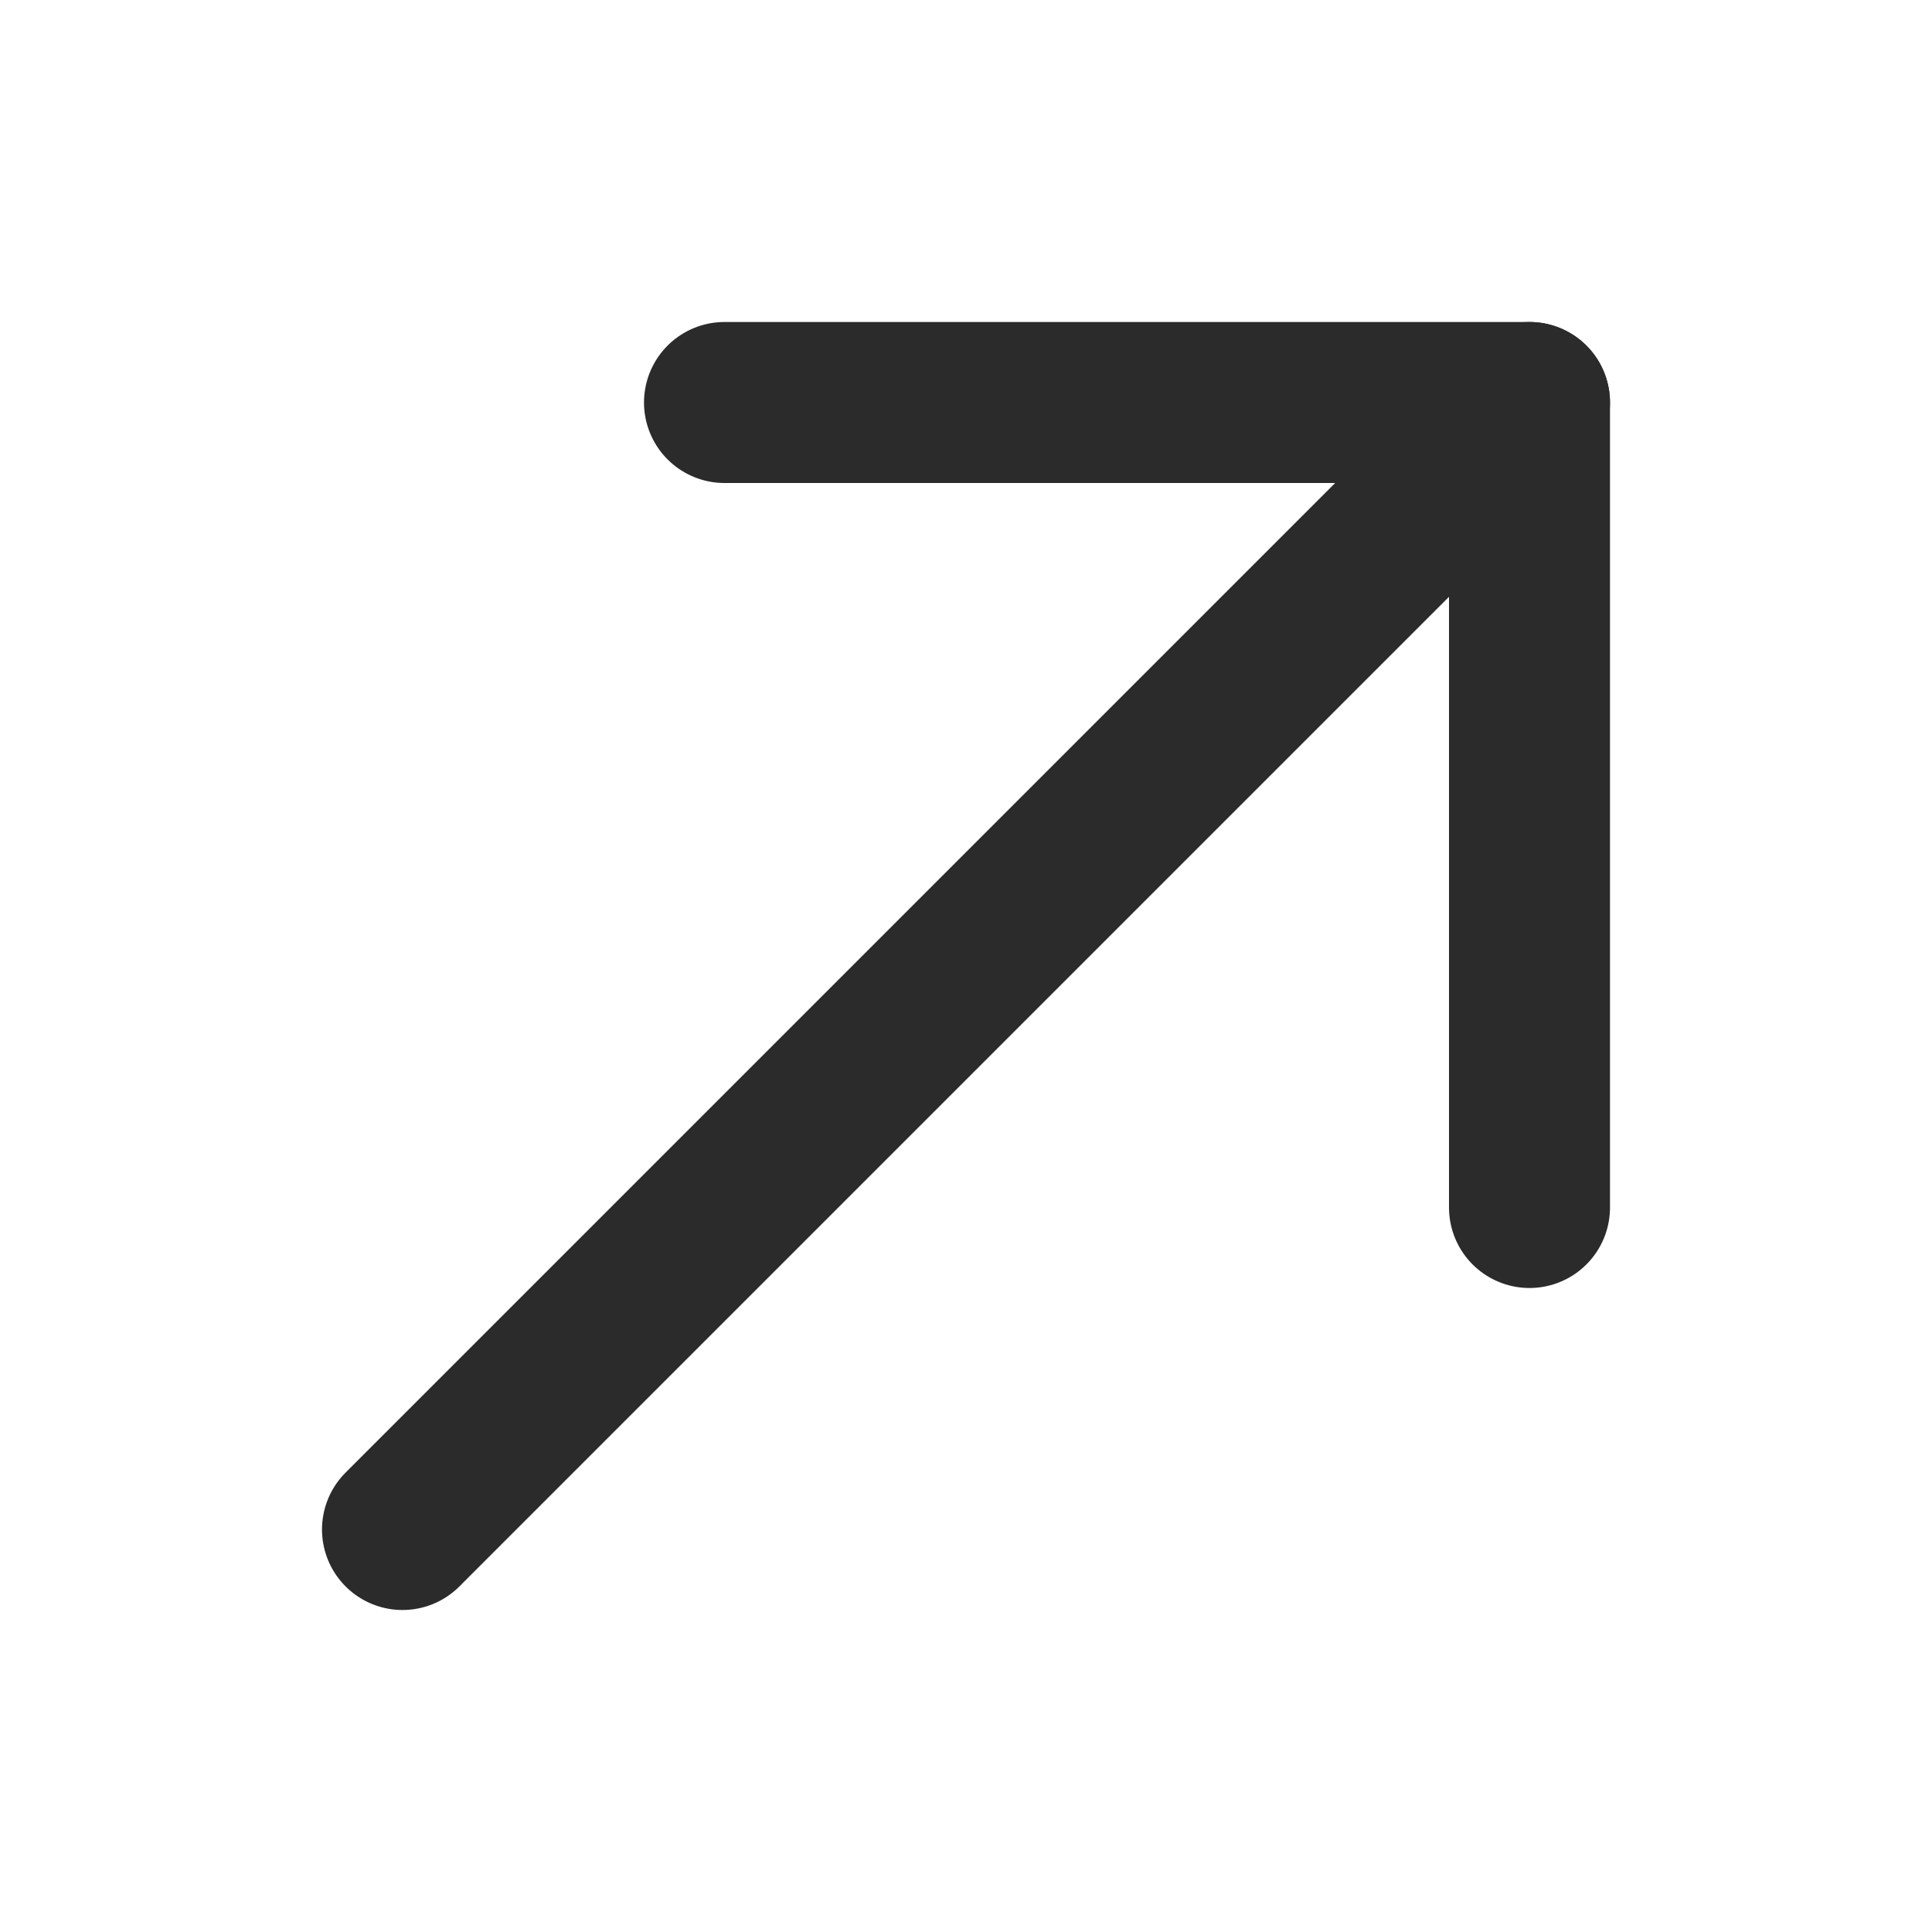
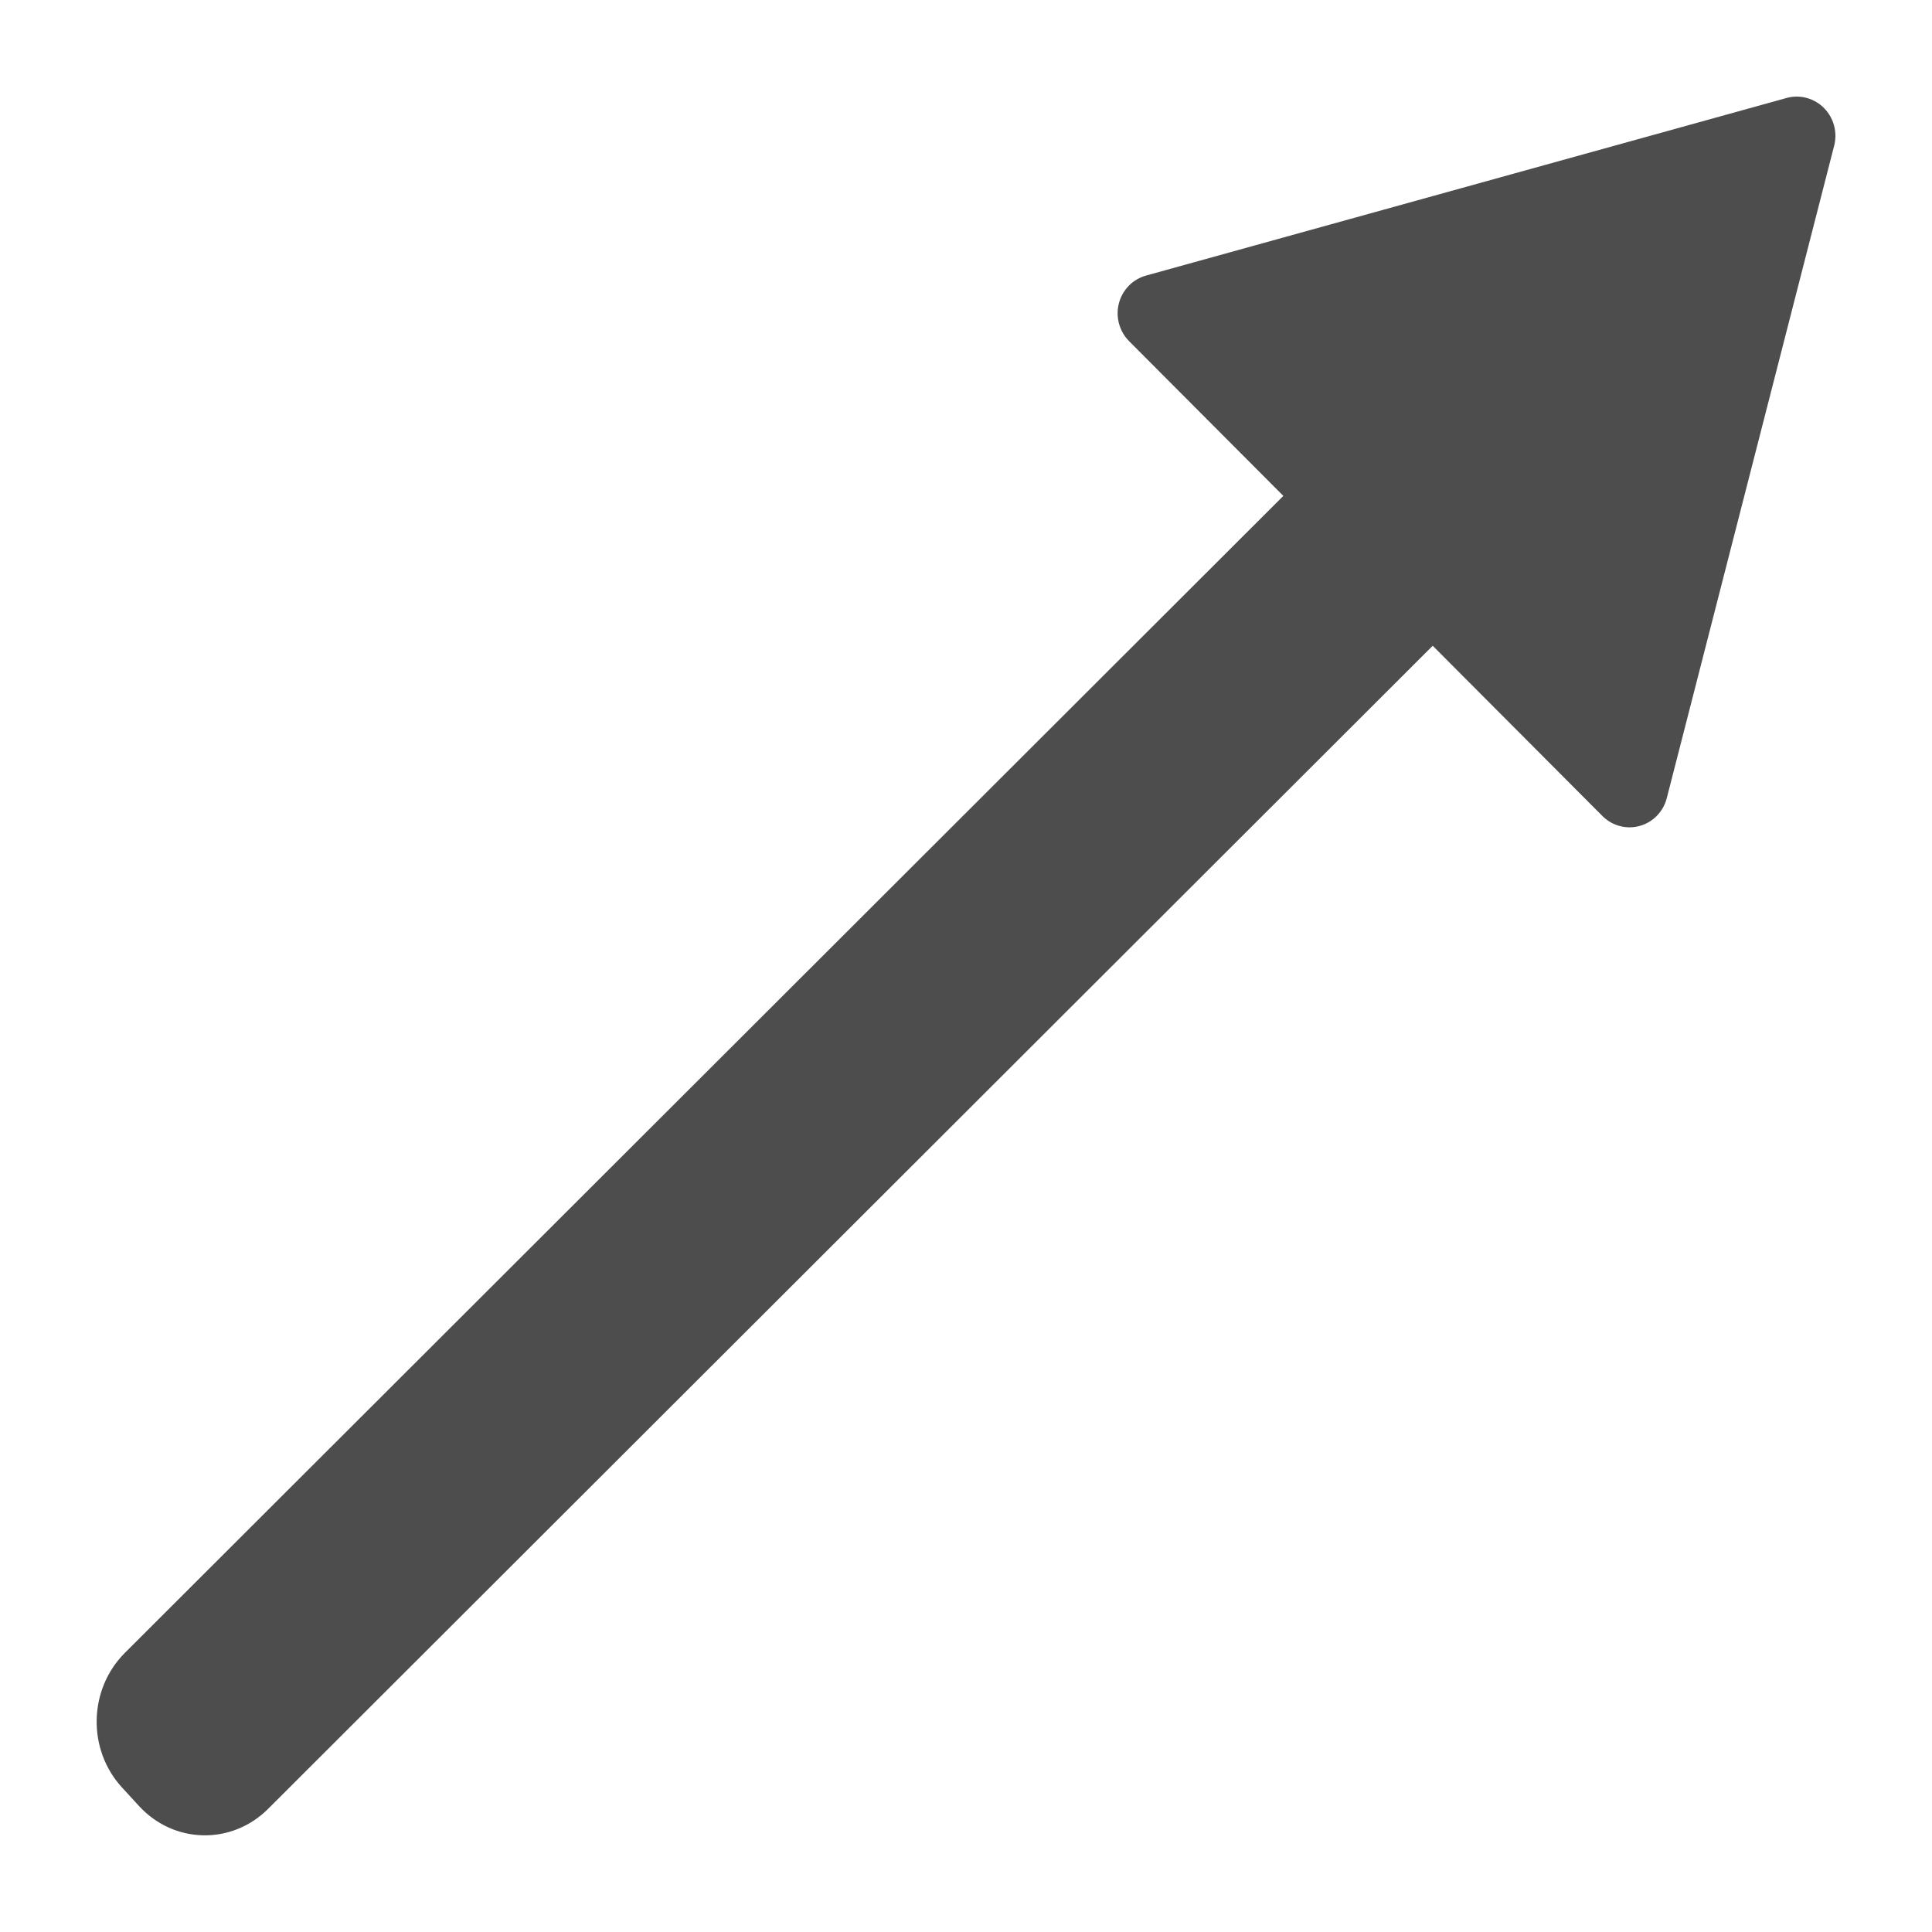
- <svg xmlns="http://www.w3.org/2000/svg" width="24" height="24" viewBox="0 0 24 24" fill="none" stroke="#2b2b2b" stroke-width="2" stroke-linecap="round" stroke-linejoin="round">
-   <line x1="5" y1="19" x2="19" y2="5" />
-   <polyline points="9 5 19 5 19 15" />
+ <svg xmlns="http://www.w3.org/2000/svg" width="500" height="500" viewBox="0 0 500 500" id="svg2" version="1.1">
+   <defs id="defs4" />
+   <g id="layer1" transform="translate(0,-552.3622)">
+     <g id="g4206" transform="matrix(1.072032,0,0,1.075457,-14.15689,-64.35289)" style="fill:#4d4d4d;fill-opacity:1;stroke:#4d4d4d;stroke-opacity:1">
+       <rect transform="matrix(0.7086919,-0.7055181,0.6777011,0.7353375,0,0)" ry="21.913" y="719.957" x="-648.683" height="49.912" width="441.621" id="rect3336" style="fill:#4d4d4d;fill-opacity:1;fill-rule:evenodd;stroke:#4d4d4d;stroke-width:1.125px;stroke-linecap:butt;stroke-linejoin:miter;stroke-opacity:1" />
+       <path transform="matrix(-0.798259,0.8003051,-0.792925,-0.8098015,980.8636,1057.502)" d="m 120.208,649.816 -62.112,-34.993 61.361,-36.294 61.361,-36.294 0.751,71.287 0.751,71.287 z" id="path4204" style="fill:#4d4d4d;fill-opacity:1;stroke:#4d4d4d;stroke-width:16.55;stroke-linecap:round;stroke-linejoin:round;stroke-miterlimit:4;stroke-dasharray:none;stroke-opacity:1" />
+     </g>
+   </g>
</svg>
